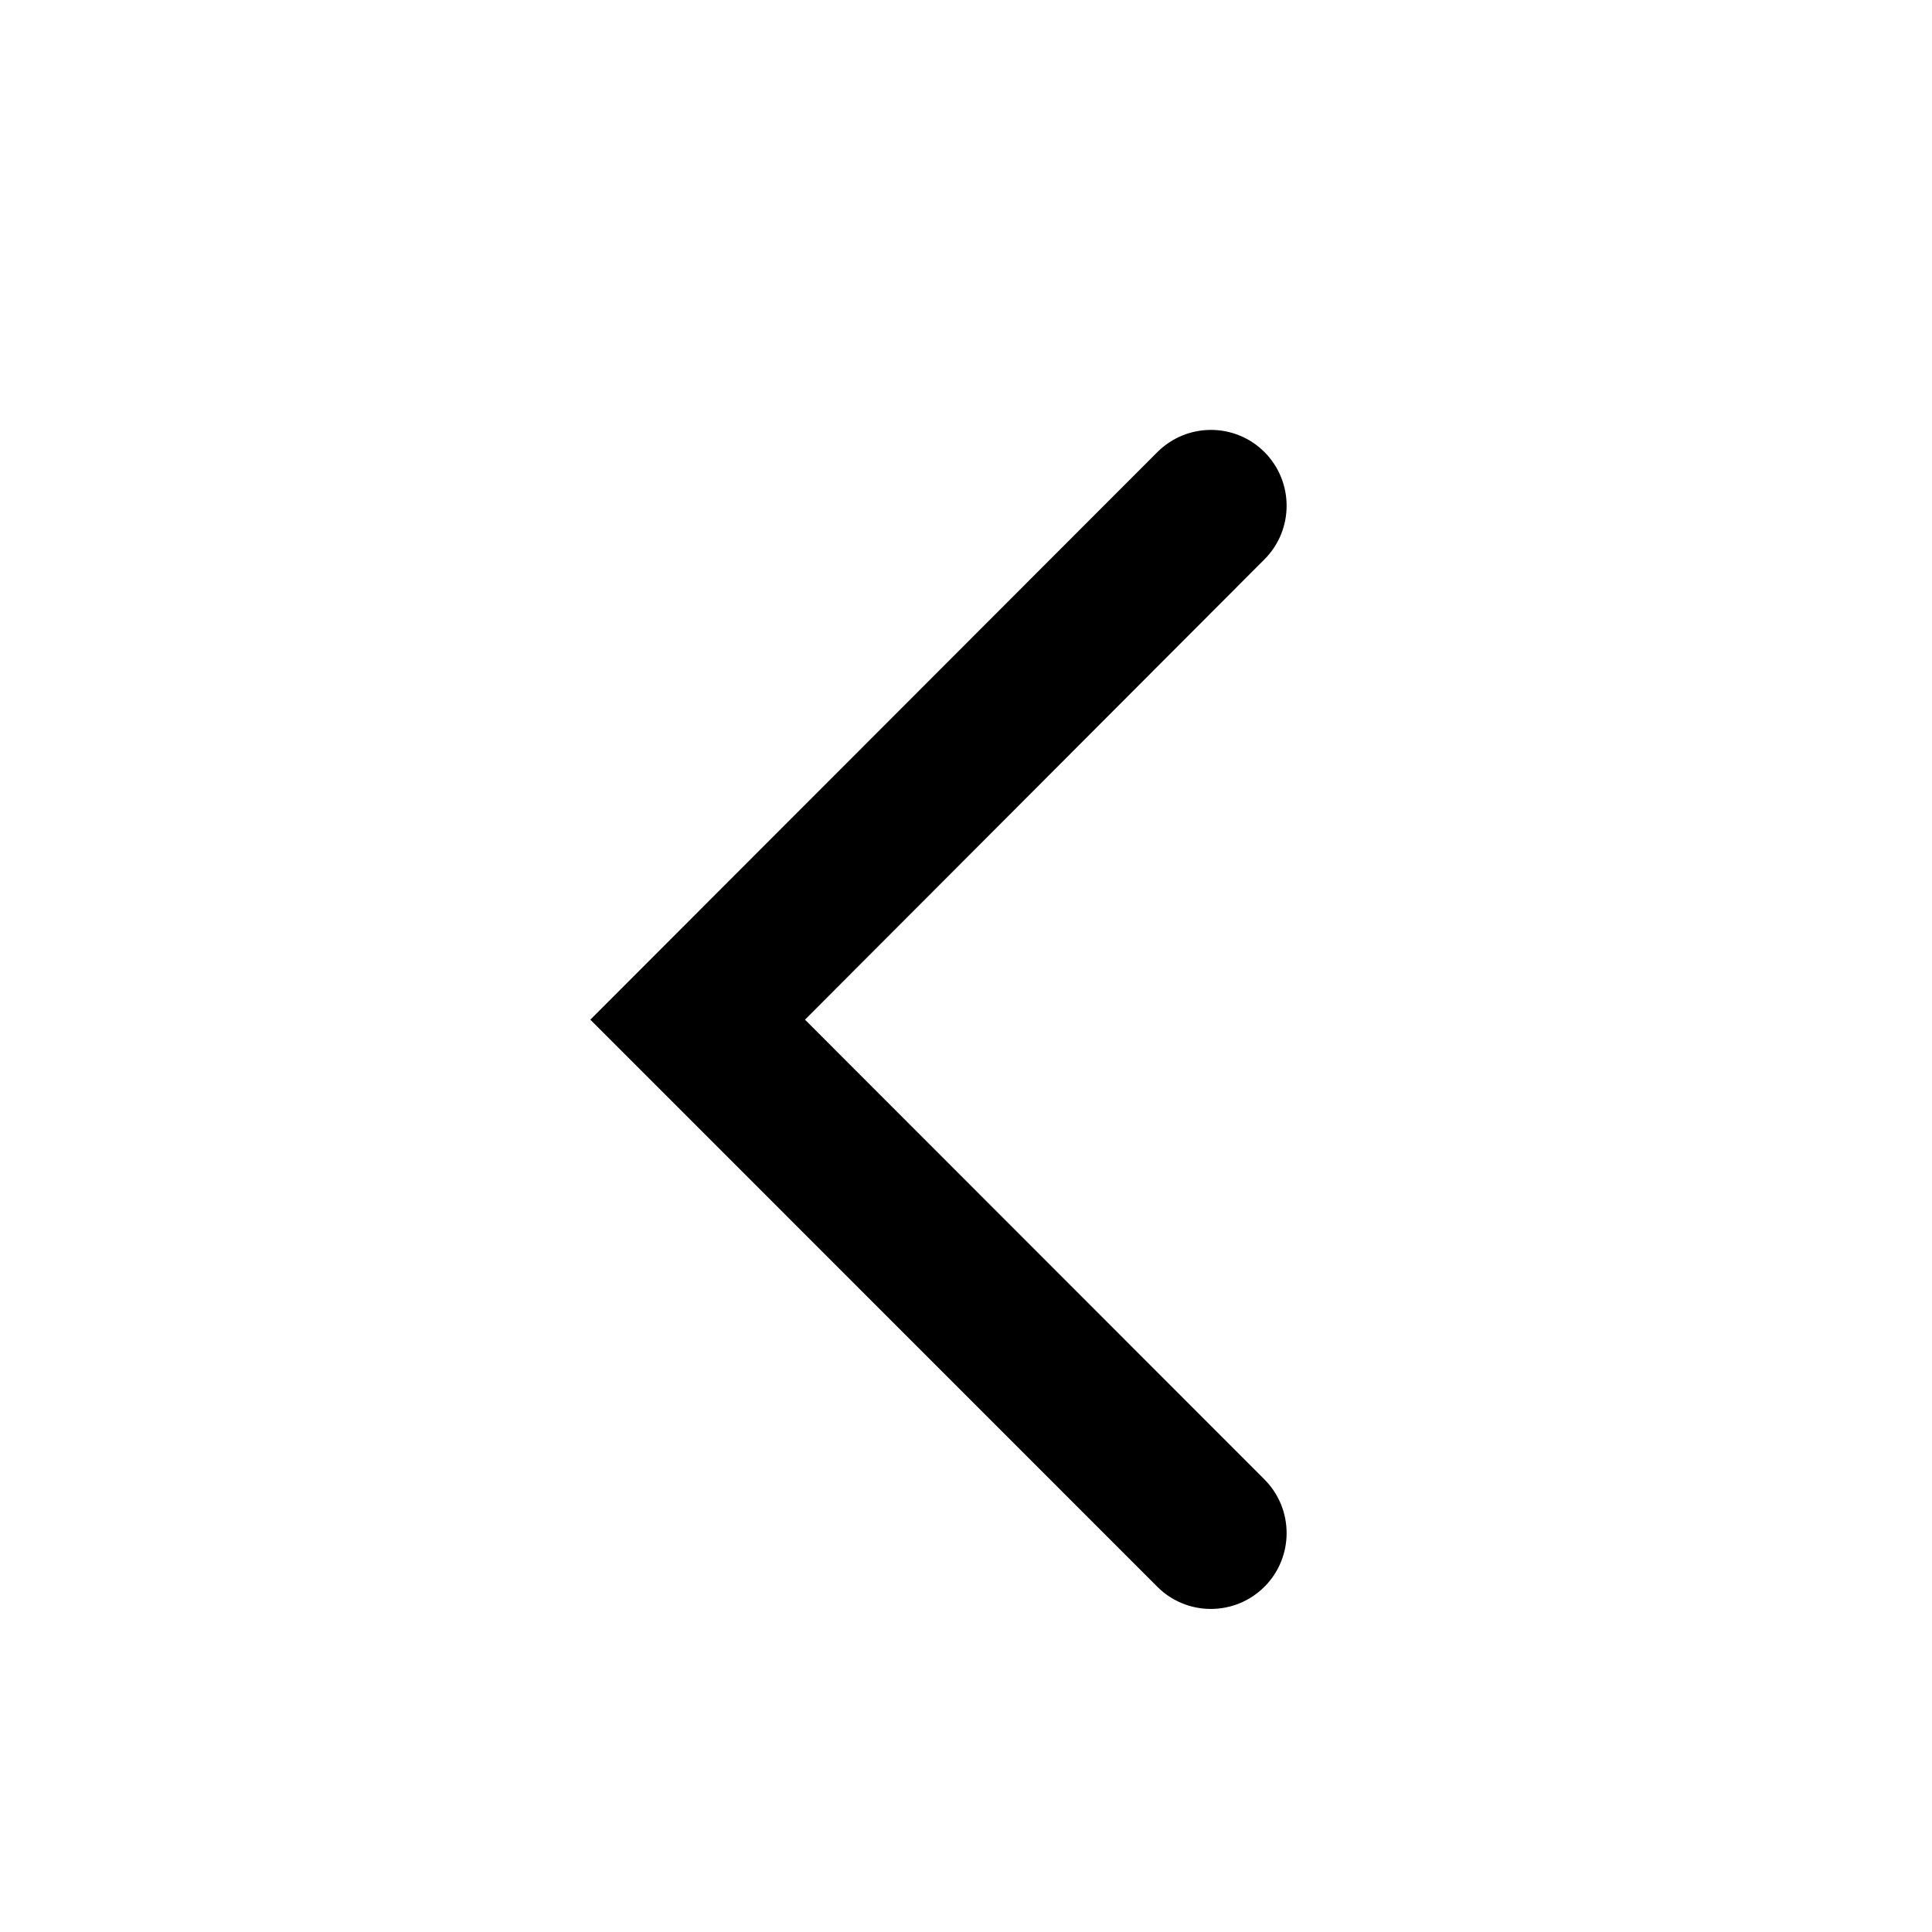
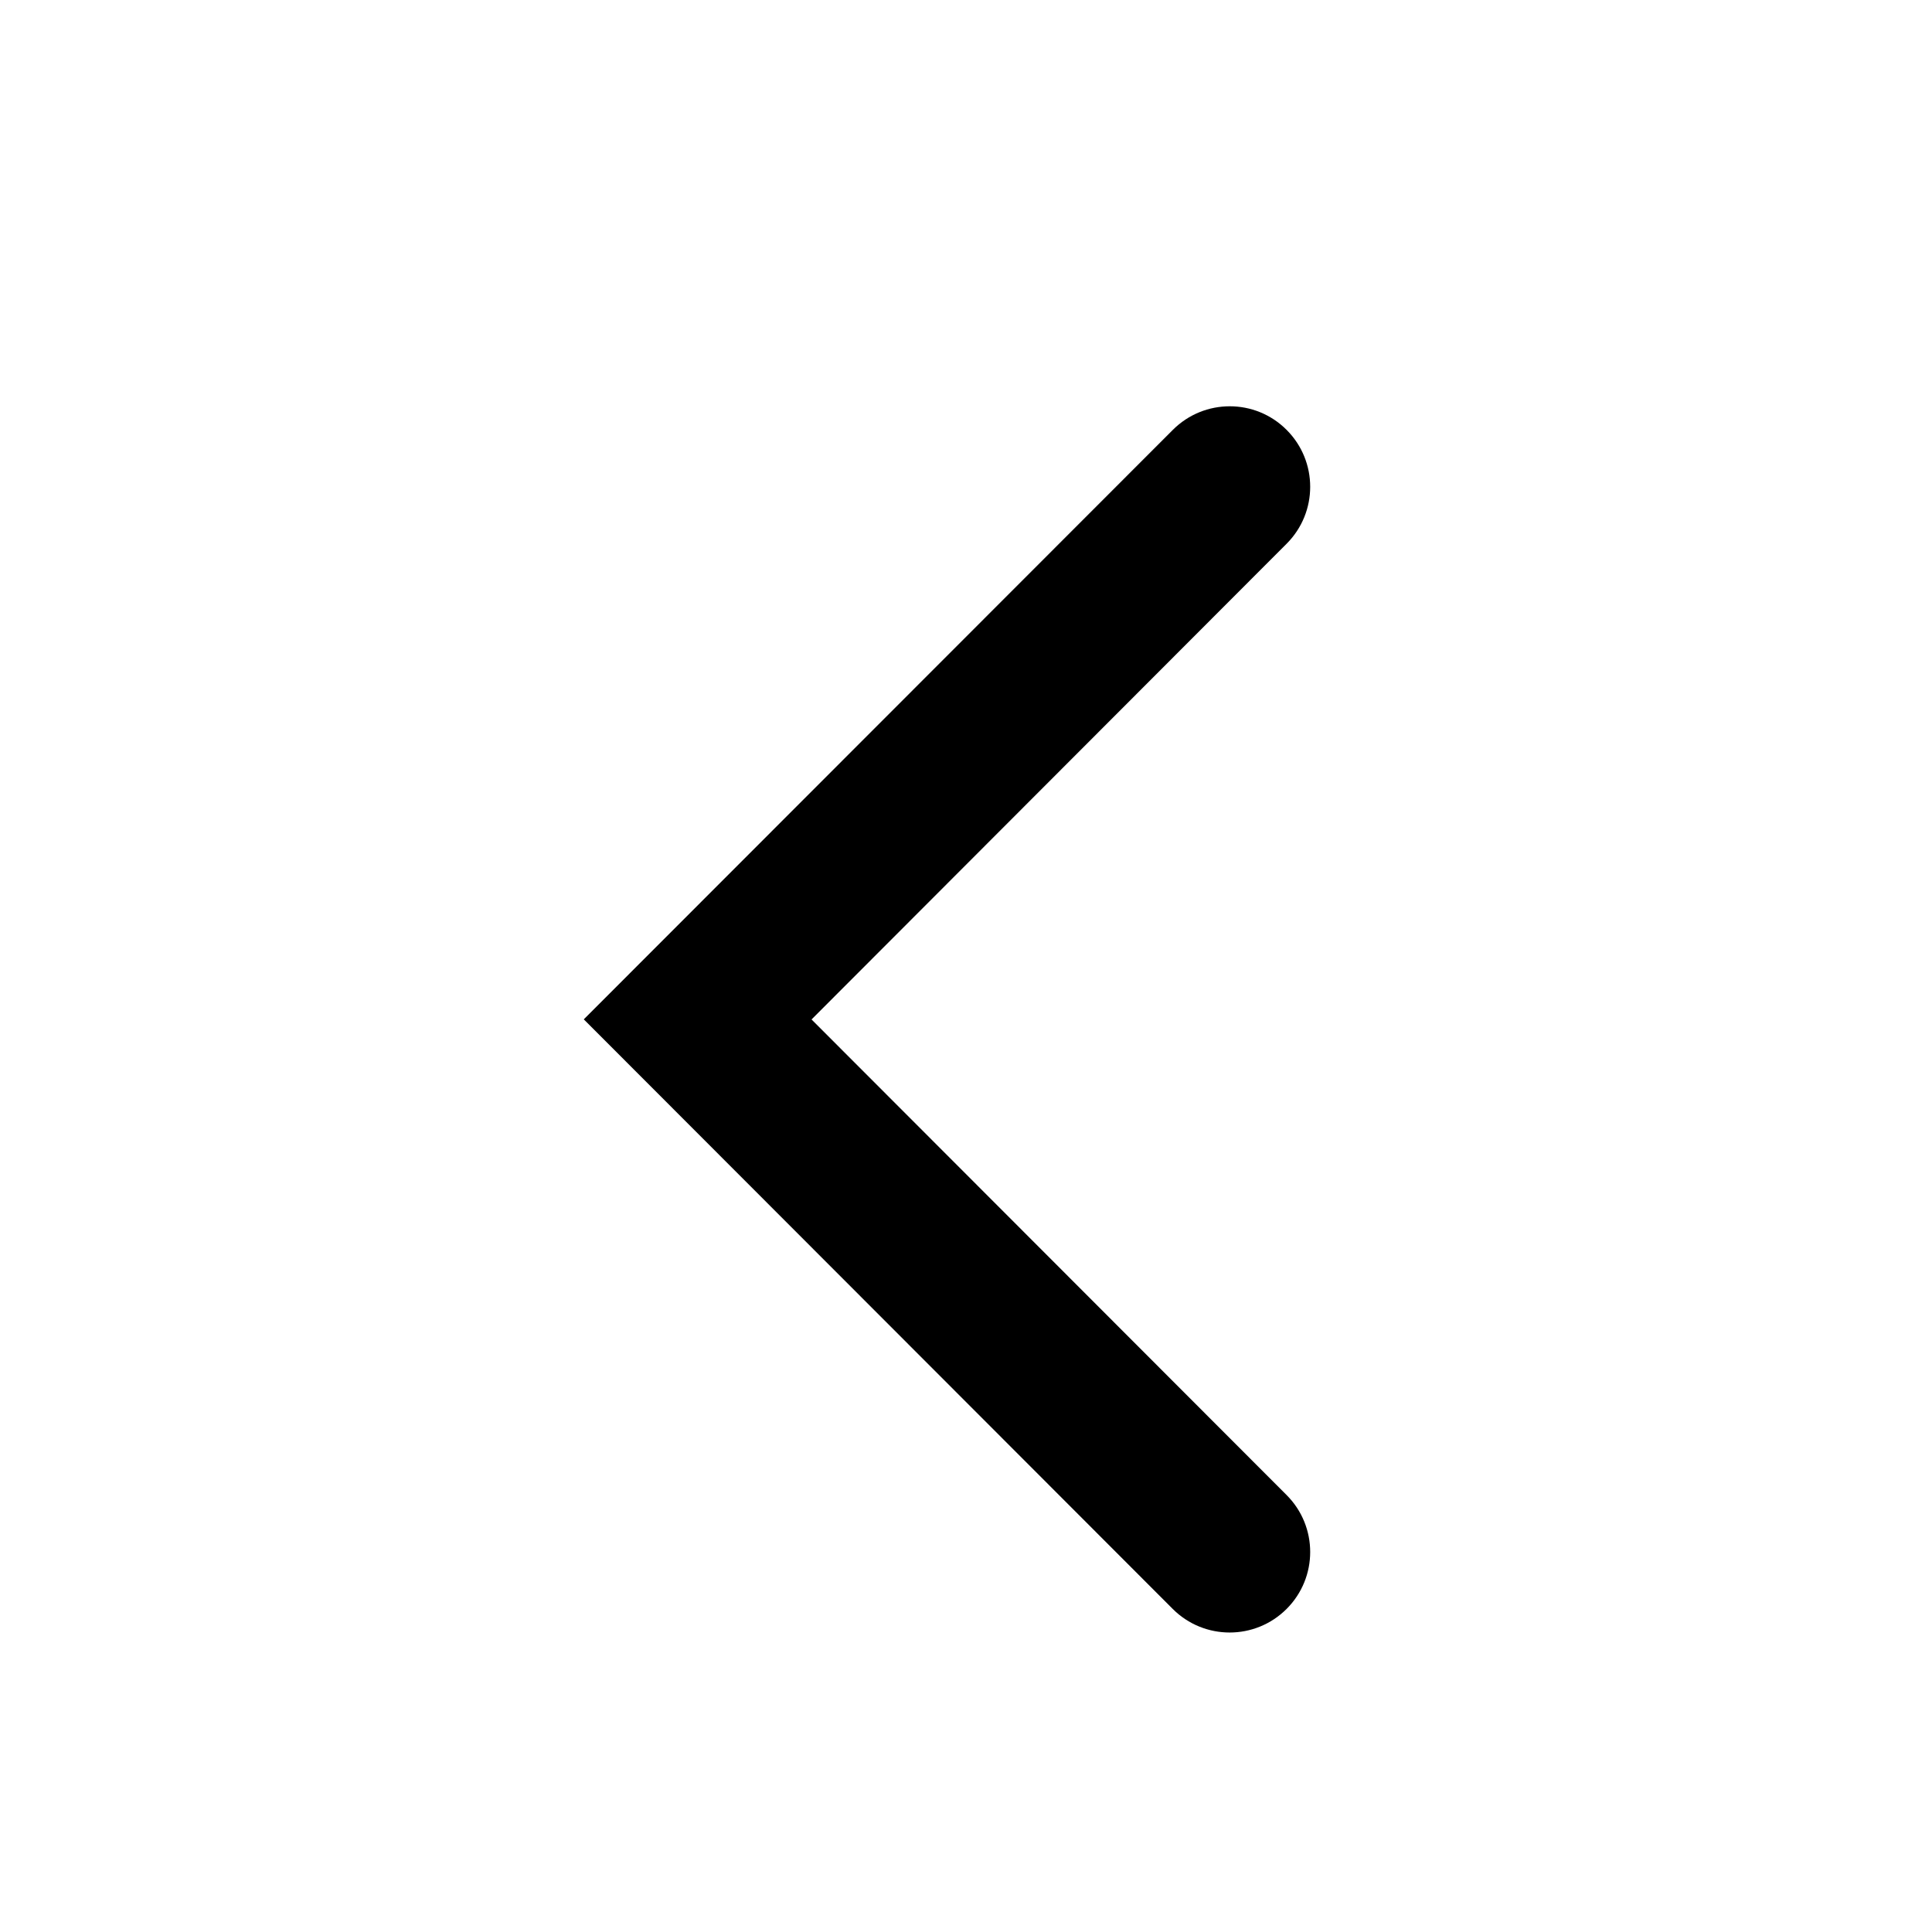
<svg xmlns="http://www.w3.org/2000/svg" width="18" height="18" viewBox="0 0 18 18">
-   <path d="M10.783,4.212 C11.06,3.936 11.506,3.937 11.781,4.212 C12.056,4.489 12.056,4.936 11.78,5.212 L7.5,9.5 L11.78,13.783 C12.056,14.059 12.056,14.507 11.781,14.783 C11.505,15.059 11.058,15.059 10.783,14.784 L5.5,9.5 L10.783,4.212 Z" />
+   <path d="M11.987,13.929 C12.28,14.222 12.28,14.697 11.987,14.99 C11.694,15.283 11.219,15.283 10.926,14.99 L5.439,9.497 L10.927,4.005 C11.22,3.712 11.695,3.712 11.987,4.005 C12.28,4.298 12.28,4.773 11.987,5.066 L7.561,9.498 L11.987,13.929 Z" />
</svg>
